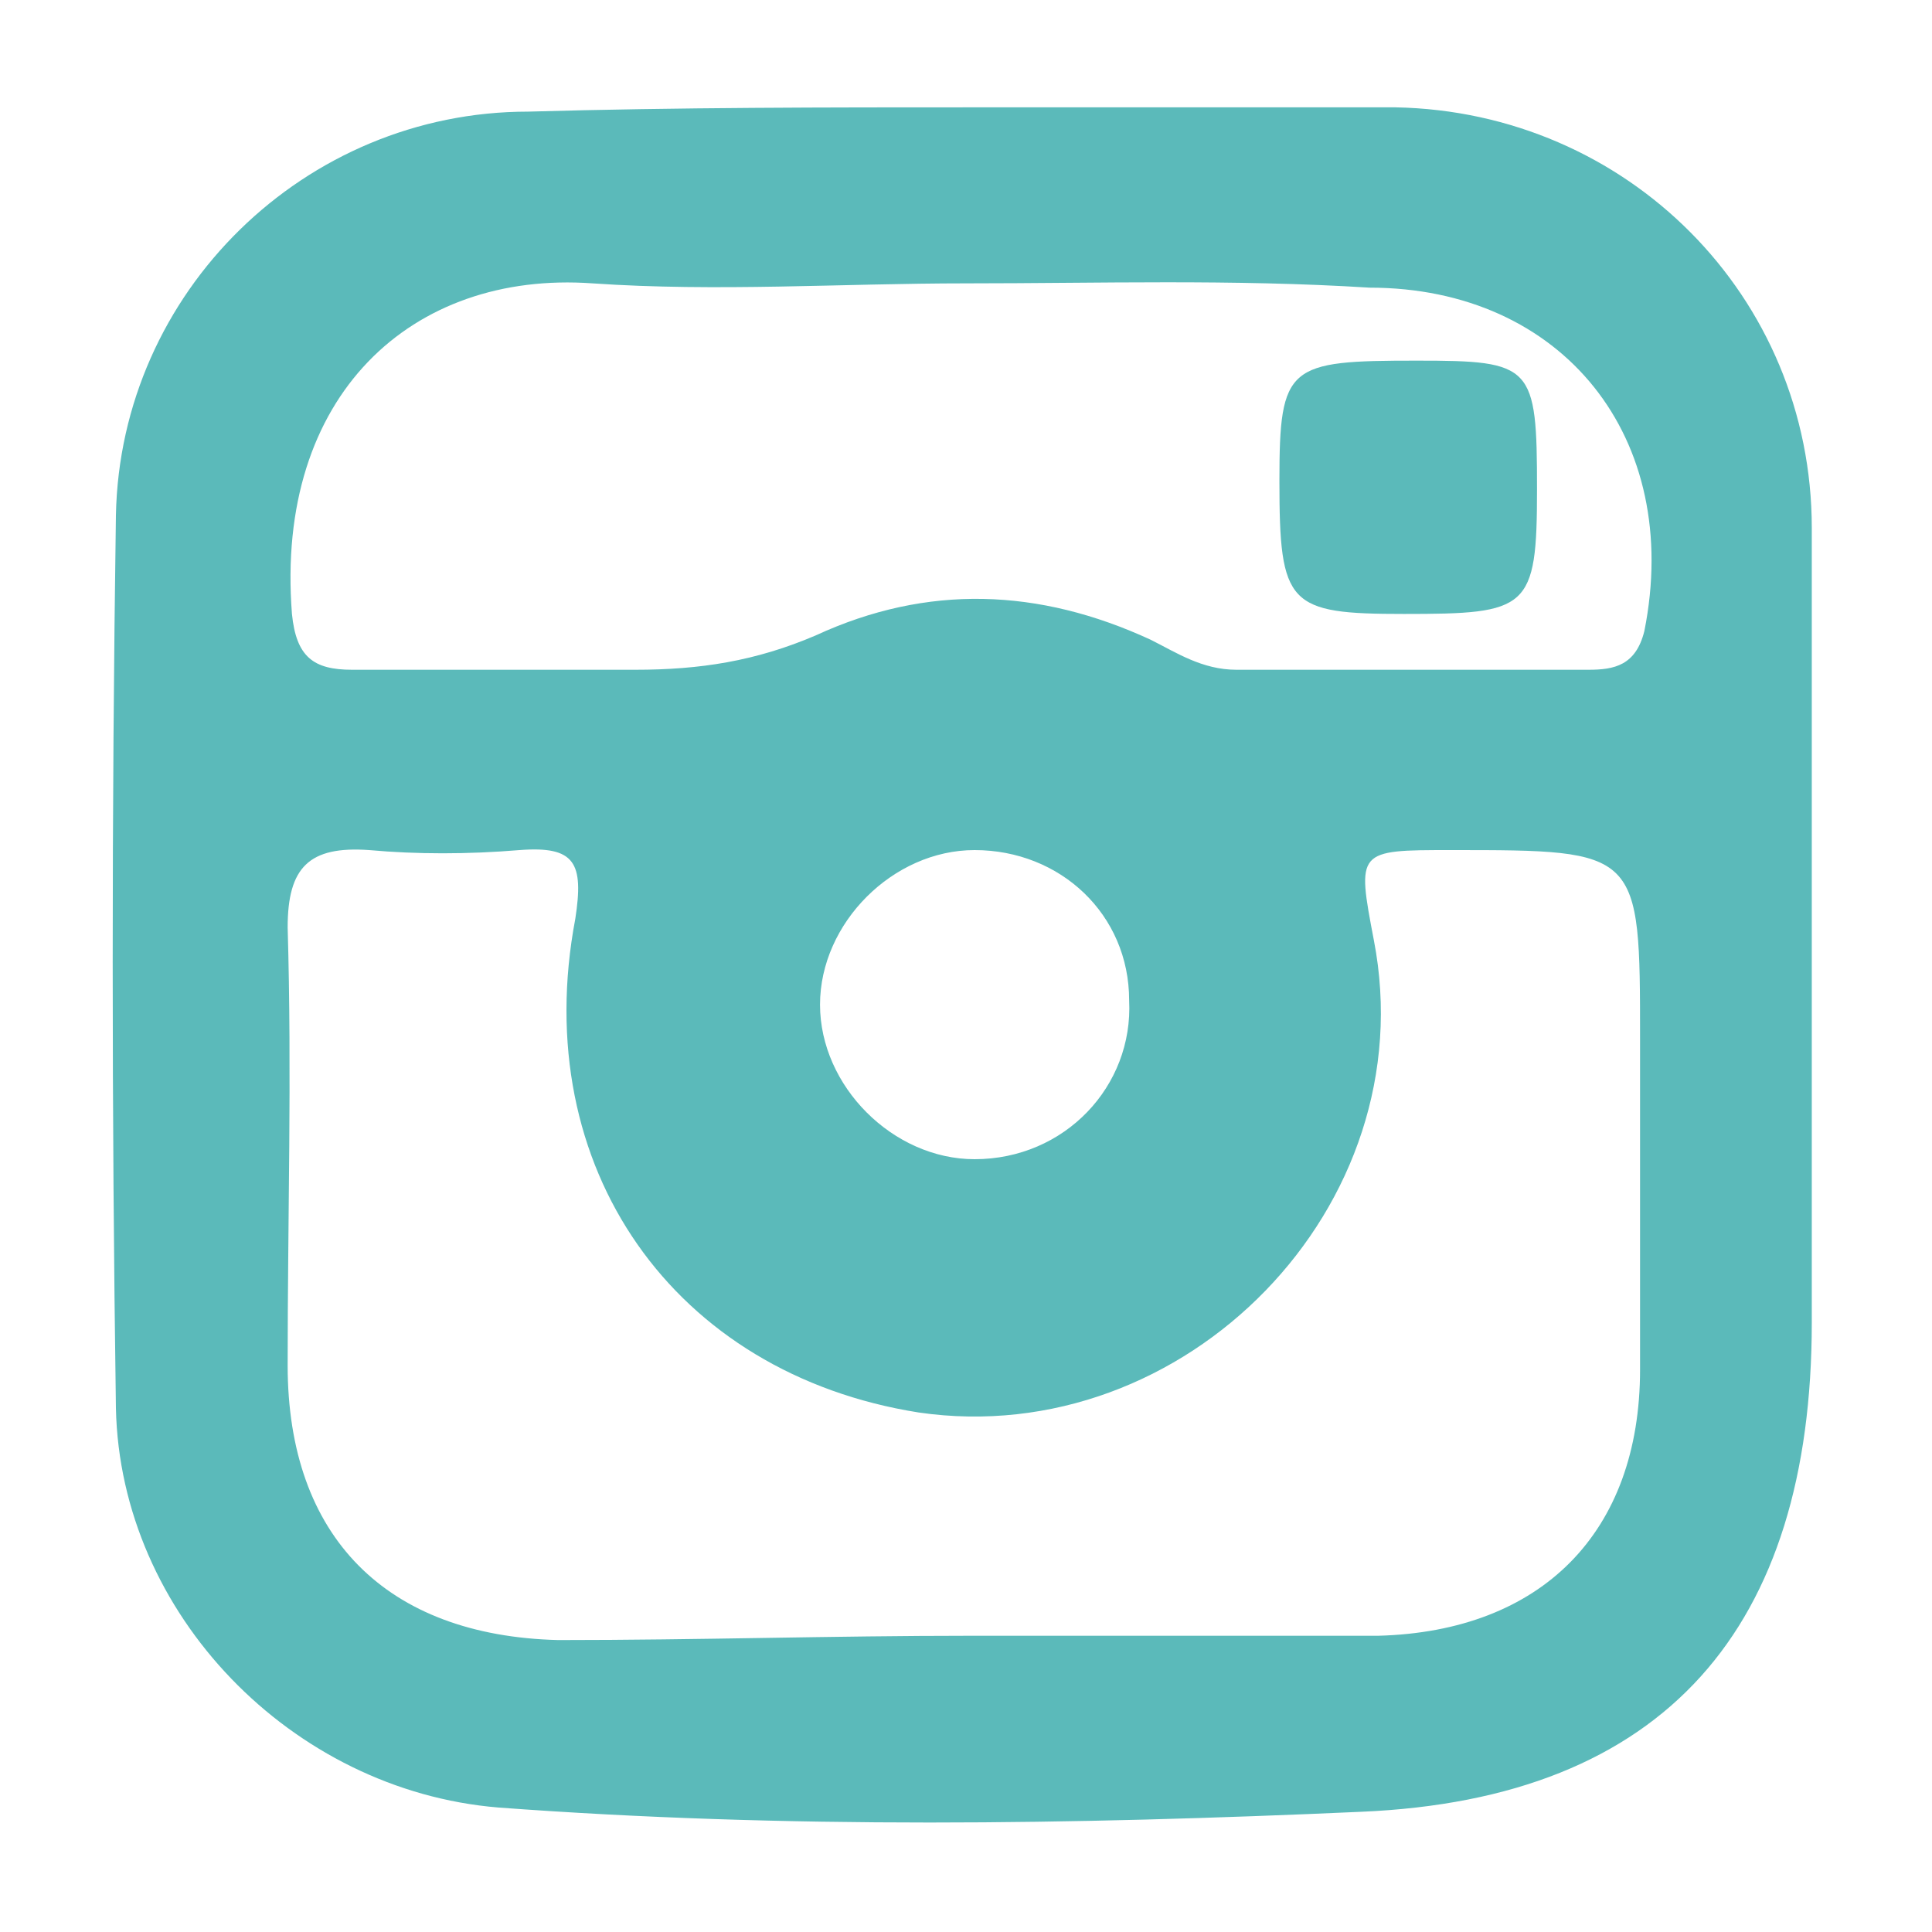
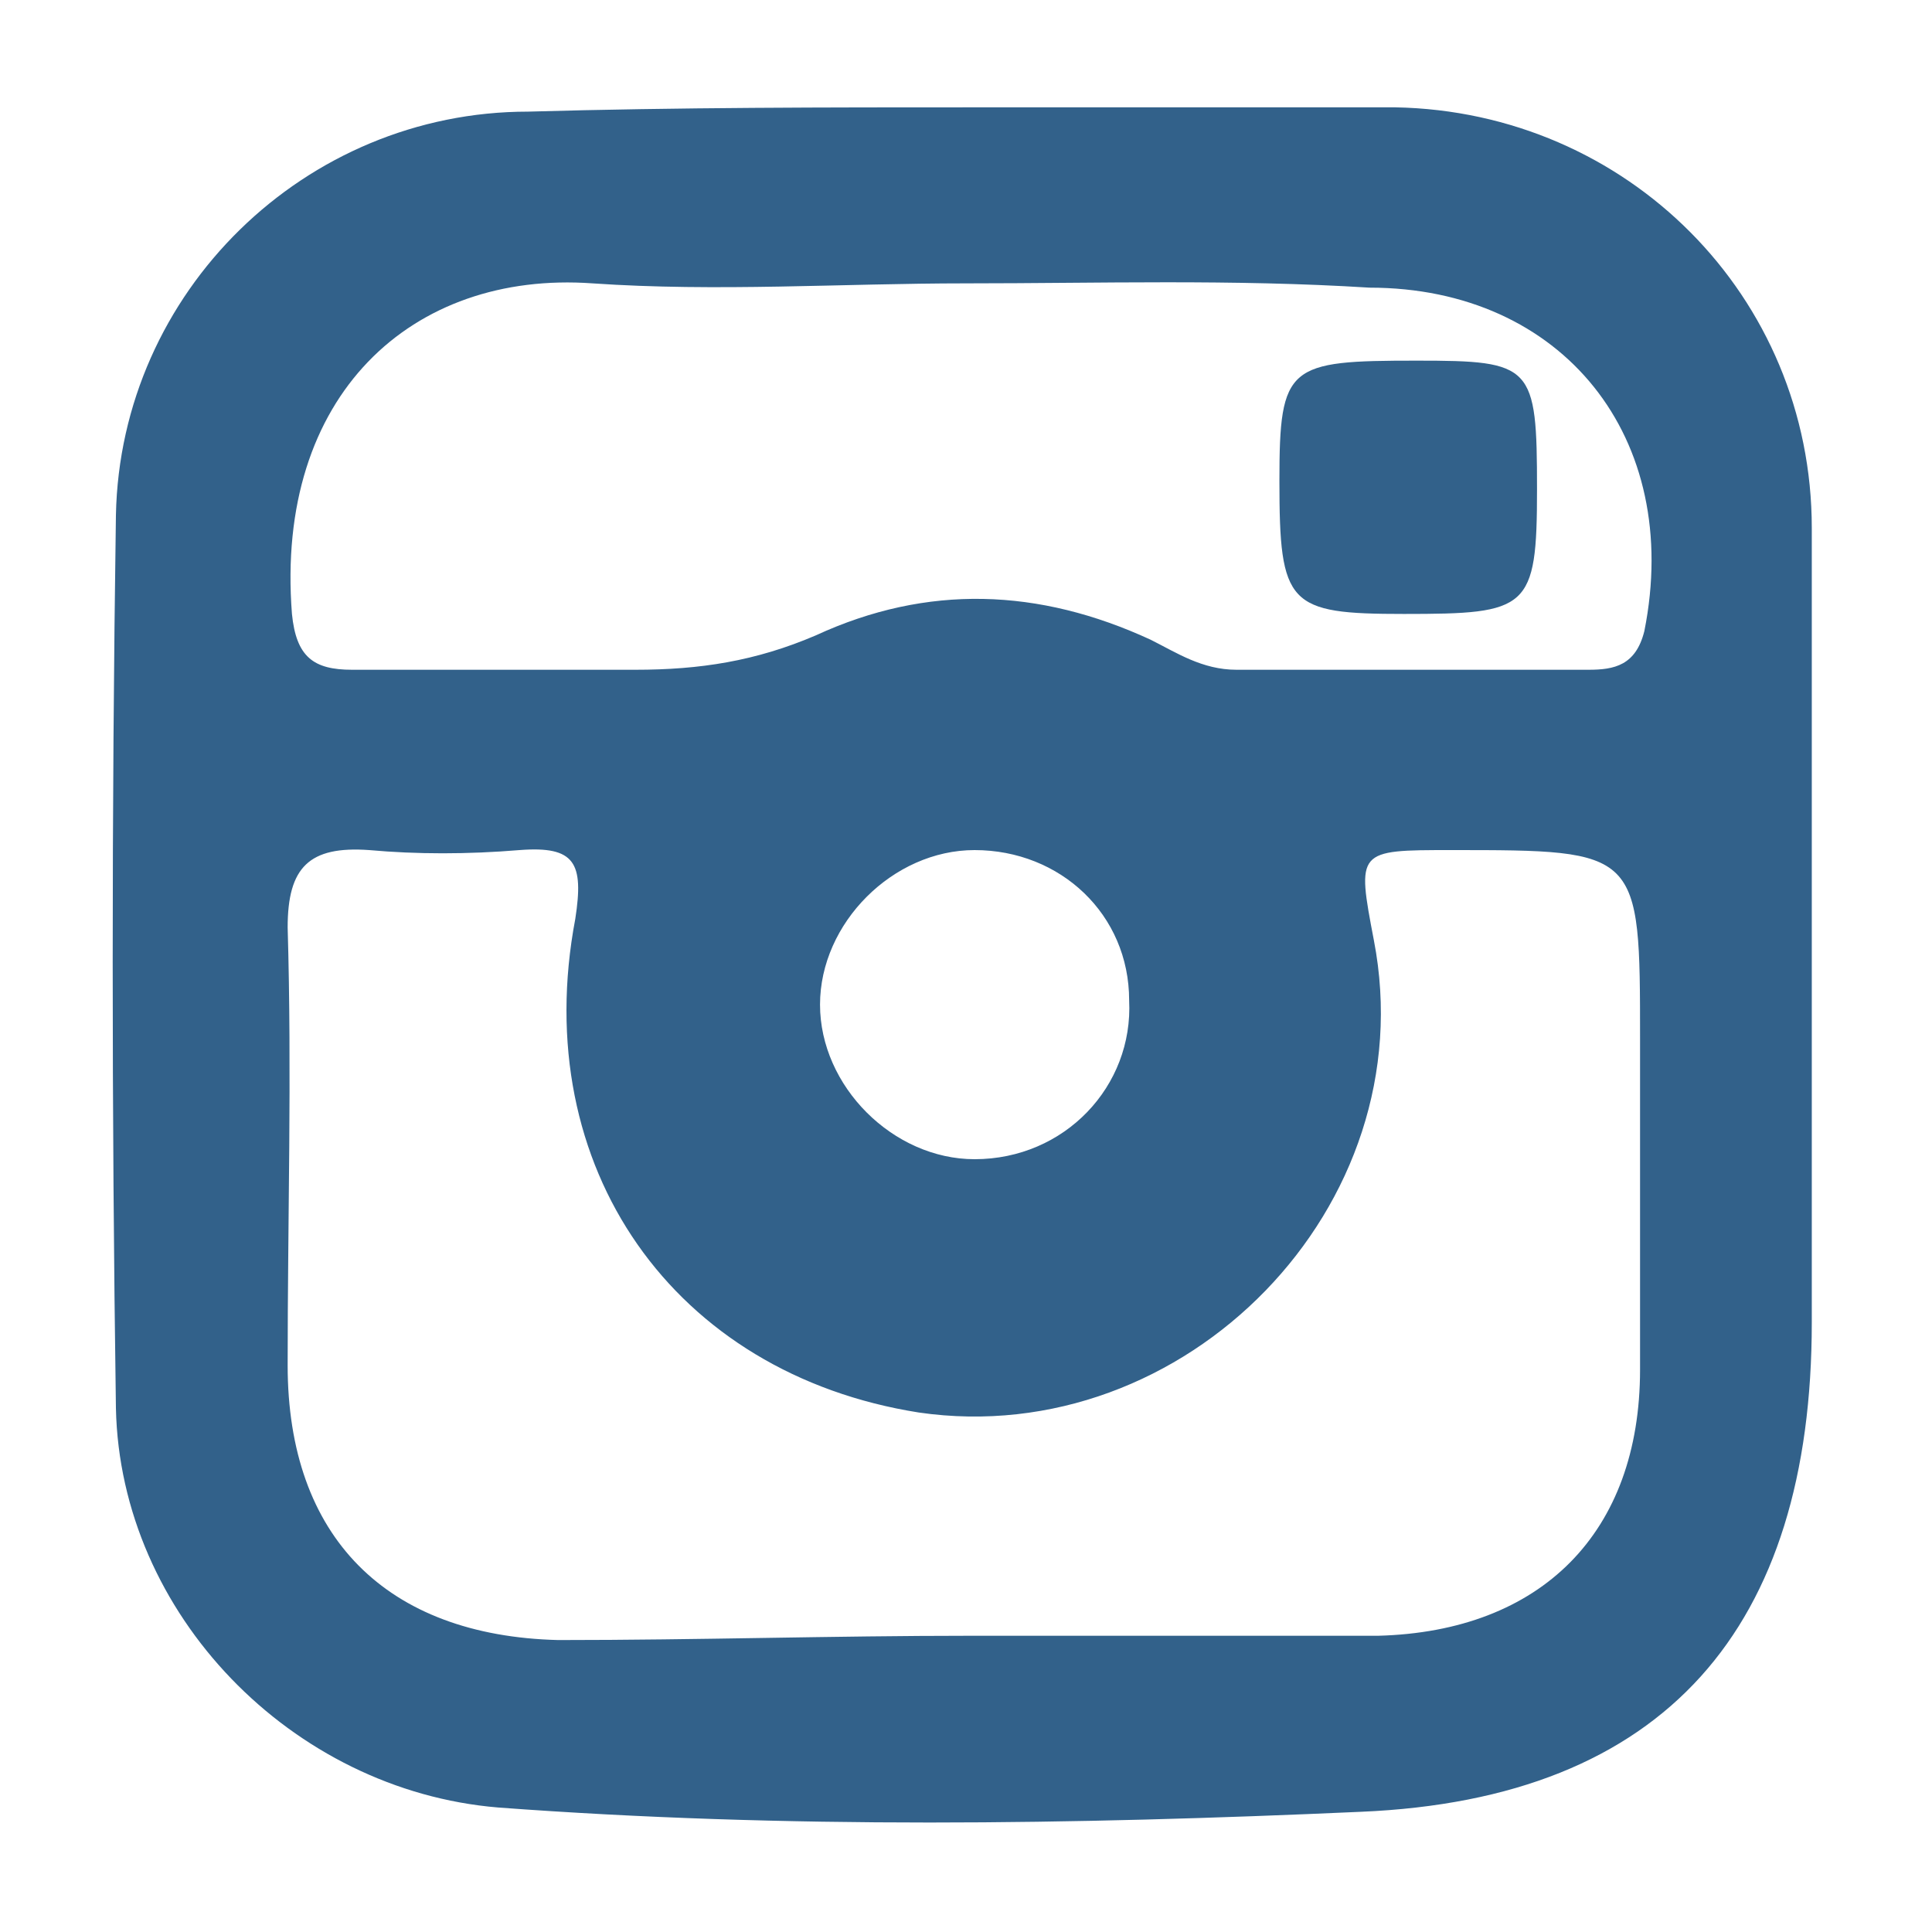
<svg xmlns="http://www.w3.org/2000/svg" version="1.1" id="Layer_1" x="0px" y="0px" viewBox="0 0 45 45" enable-background="new 0 0 45 45" xml:space="preserve">
  <g>
-     <path fill="#5BBABA" d="M22.7,2.5c3.3,0,6.6,0,9.8,0c5.4,0.1,9.7,4.4,9.7,9.8c0,6.2,0,12.4,0,18.5c0,7.1-3.4,11.1-10.5,11.4   c-6.7,0.3-13.4,0.4-20.1-0.1c-4.8-0.4-8.8-4.5-8.9-9.3c-0.1-6.9-0.1-13.9,0-20.8c0.1-5.2,4.4-9.4,9.6-9.4   C15.8,2.5,19.3,2.5,22.7,2.5z M22.6,38.1c3.1,0,6.1,0,9.2,0c0.1,0,0.2,0,0.3,0c3.8-0.1,6.1-2.4,6.1-6.2c0-2.6,0-5.2,0-7.7   c0-4.4,0-4.4-4.4-4.4c-2.2,0-2.2,0-1.8,2.1c1.2,6.2-4.4,11.9-10.6,11c-5.7-0.9-9.1-5.7-8-11.5c0.2-1.3,0-1.7-1.3-1.6   c-1.2,0.1-2.4,0.1-3.5,0c-1.4-0.1-1.9,0.4-1.9,1.8c0.1,3.4,0,6.8,0,10.2c0,4,2.3,6.3,6.3,6.4C16.3,38.2,19.4,38.1,22.6,38.1z    M22.5,6.6c-2.9,0-5.8,0.2-8.7,0c-4.2-0.3-7.4,2.6-7,7.7c0.1,1,0.5,1.3,1.4,1.3c2.2,0,4.4,0,6.6,0c1.5,0,2.8-0.2,4.2-0.8   c2.6-1.2,5.2-1.1,7.8,0.1c0.6,0.3,1.2,0.7,2,0.7c2.7,0,5.5,0,8.2,0c0.6,0,1.1-0.1,1.3-0.9c0.9-4.5-1.9-8-6.4-8   C28.7,6.5,25.6,6.6,22.5,6.6z M22.7,19.8c-1.9,0-3.6,1.7-3.6,3.6c0,1.9,1.7,3.6,3.6,3.6c2.1,0,3.7-1.7,3.6-3.7   C26.3,21.3,24.7,19.8,22.7,19.8z" />
-     <path fill="#5BBABA" d="M35.8,11.4c0,2.8-0.2,2.9-3.1,2.9c-2.7,0-2.9-0.2-2.9-3.1c0-2.7,0.2-2.8,3.2-2.8   C35.7,8.4,35.8,8.5,35.8,11.4z" />
+     <path fill="#32618A" d="M22.7,2.5c3.3,0,6.6,0,9.8,0c5.4,0.1,9.7,4.4,9.7,9.8c0,6.2,0,12.4,0,18.5c0,7.1-3.4,11.1-10.5,11.4   c-6.7,0.3-13.4,0.4-20.1-0.1c-4.8-0.4-8.8-4.5-8.9-9.3c-0.1-6.9-0.1-13.9,0-20.8c0.1-5.2,4.4-9.4,9.6-9.4   C15.8,2.5,19.3,2.5,22.7,2.5z M22.6,38.1c3.1,0,6.1,0,9.2,0c0.1,0,0.2,0,0.3,0c3.8-0.1,6.1-2.4,6.1-6.2c0-2.6,0-5.2,0-7.7   c0-4.4,0-4.4-4.4-4.4c-2.2,0-2.2,0-1.8,2.1c1.2,6.2-4.4,11.9-10.6,11c-5.7-0.9-9.1-5.7-8-11.5c0.2-1.3,0-1.7-1.3-1.6   c-1.2,0.1-2.4,0.1-3.5,0c-1.4-0.1-1.9,0.4-1.9,1.8c0.1,3.4,0,6.8,0,10.2c0,4,2.3,6.3,6.3,6.4C16.3,38.2,19.4,38.1,22.6,38.1z    M22.5,6.6c-2.9,0-5.8,0.2-8.7,0c-4.2-0.3-7.4,2.6-7,7.7c0.1,1,0.5,1.3,1.4,1.3c2.2,0,4.4,0,6.6,0c1.5,0,2.8-0.2,4.2-0.8   c2.6-1.2,5.2-1.1,7.8,0.1c0.6,0.3,1.2,0.7,2,0.7c2.7,0,5.5,0,8.2,0c0.6,0,1.1-0.1,1.3-0.9c0.9-4.5-1.9-8-6.4-8   C28.7,6.5,25.6,6.6,22.5,6.6z M22.7,19.8c-1.9,0-3.6,1.7-3.6,3.6s1.7,3.6,3.6,3.6c2.1,0,3.7-1.7,3.6-3.7   C26.3,21.3,24.7,19.8,22.7,19.8z" />
+     <path fill="#32618A" d="M35.8,11.4c0,2.8-0.2,2.9-3.1,2.9c-2.7,0-2.9-0.2-2.9-3.1c0-2.7,0.2-2.8,3.2-2.8   C35.7,8.4,35.8,8.5,35.8,11.4z" />
  </g>
</svg>
